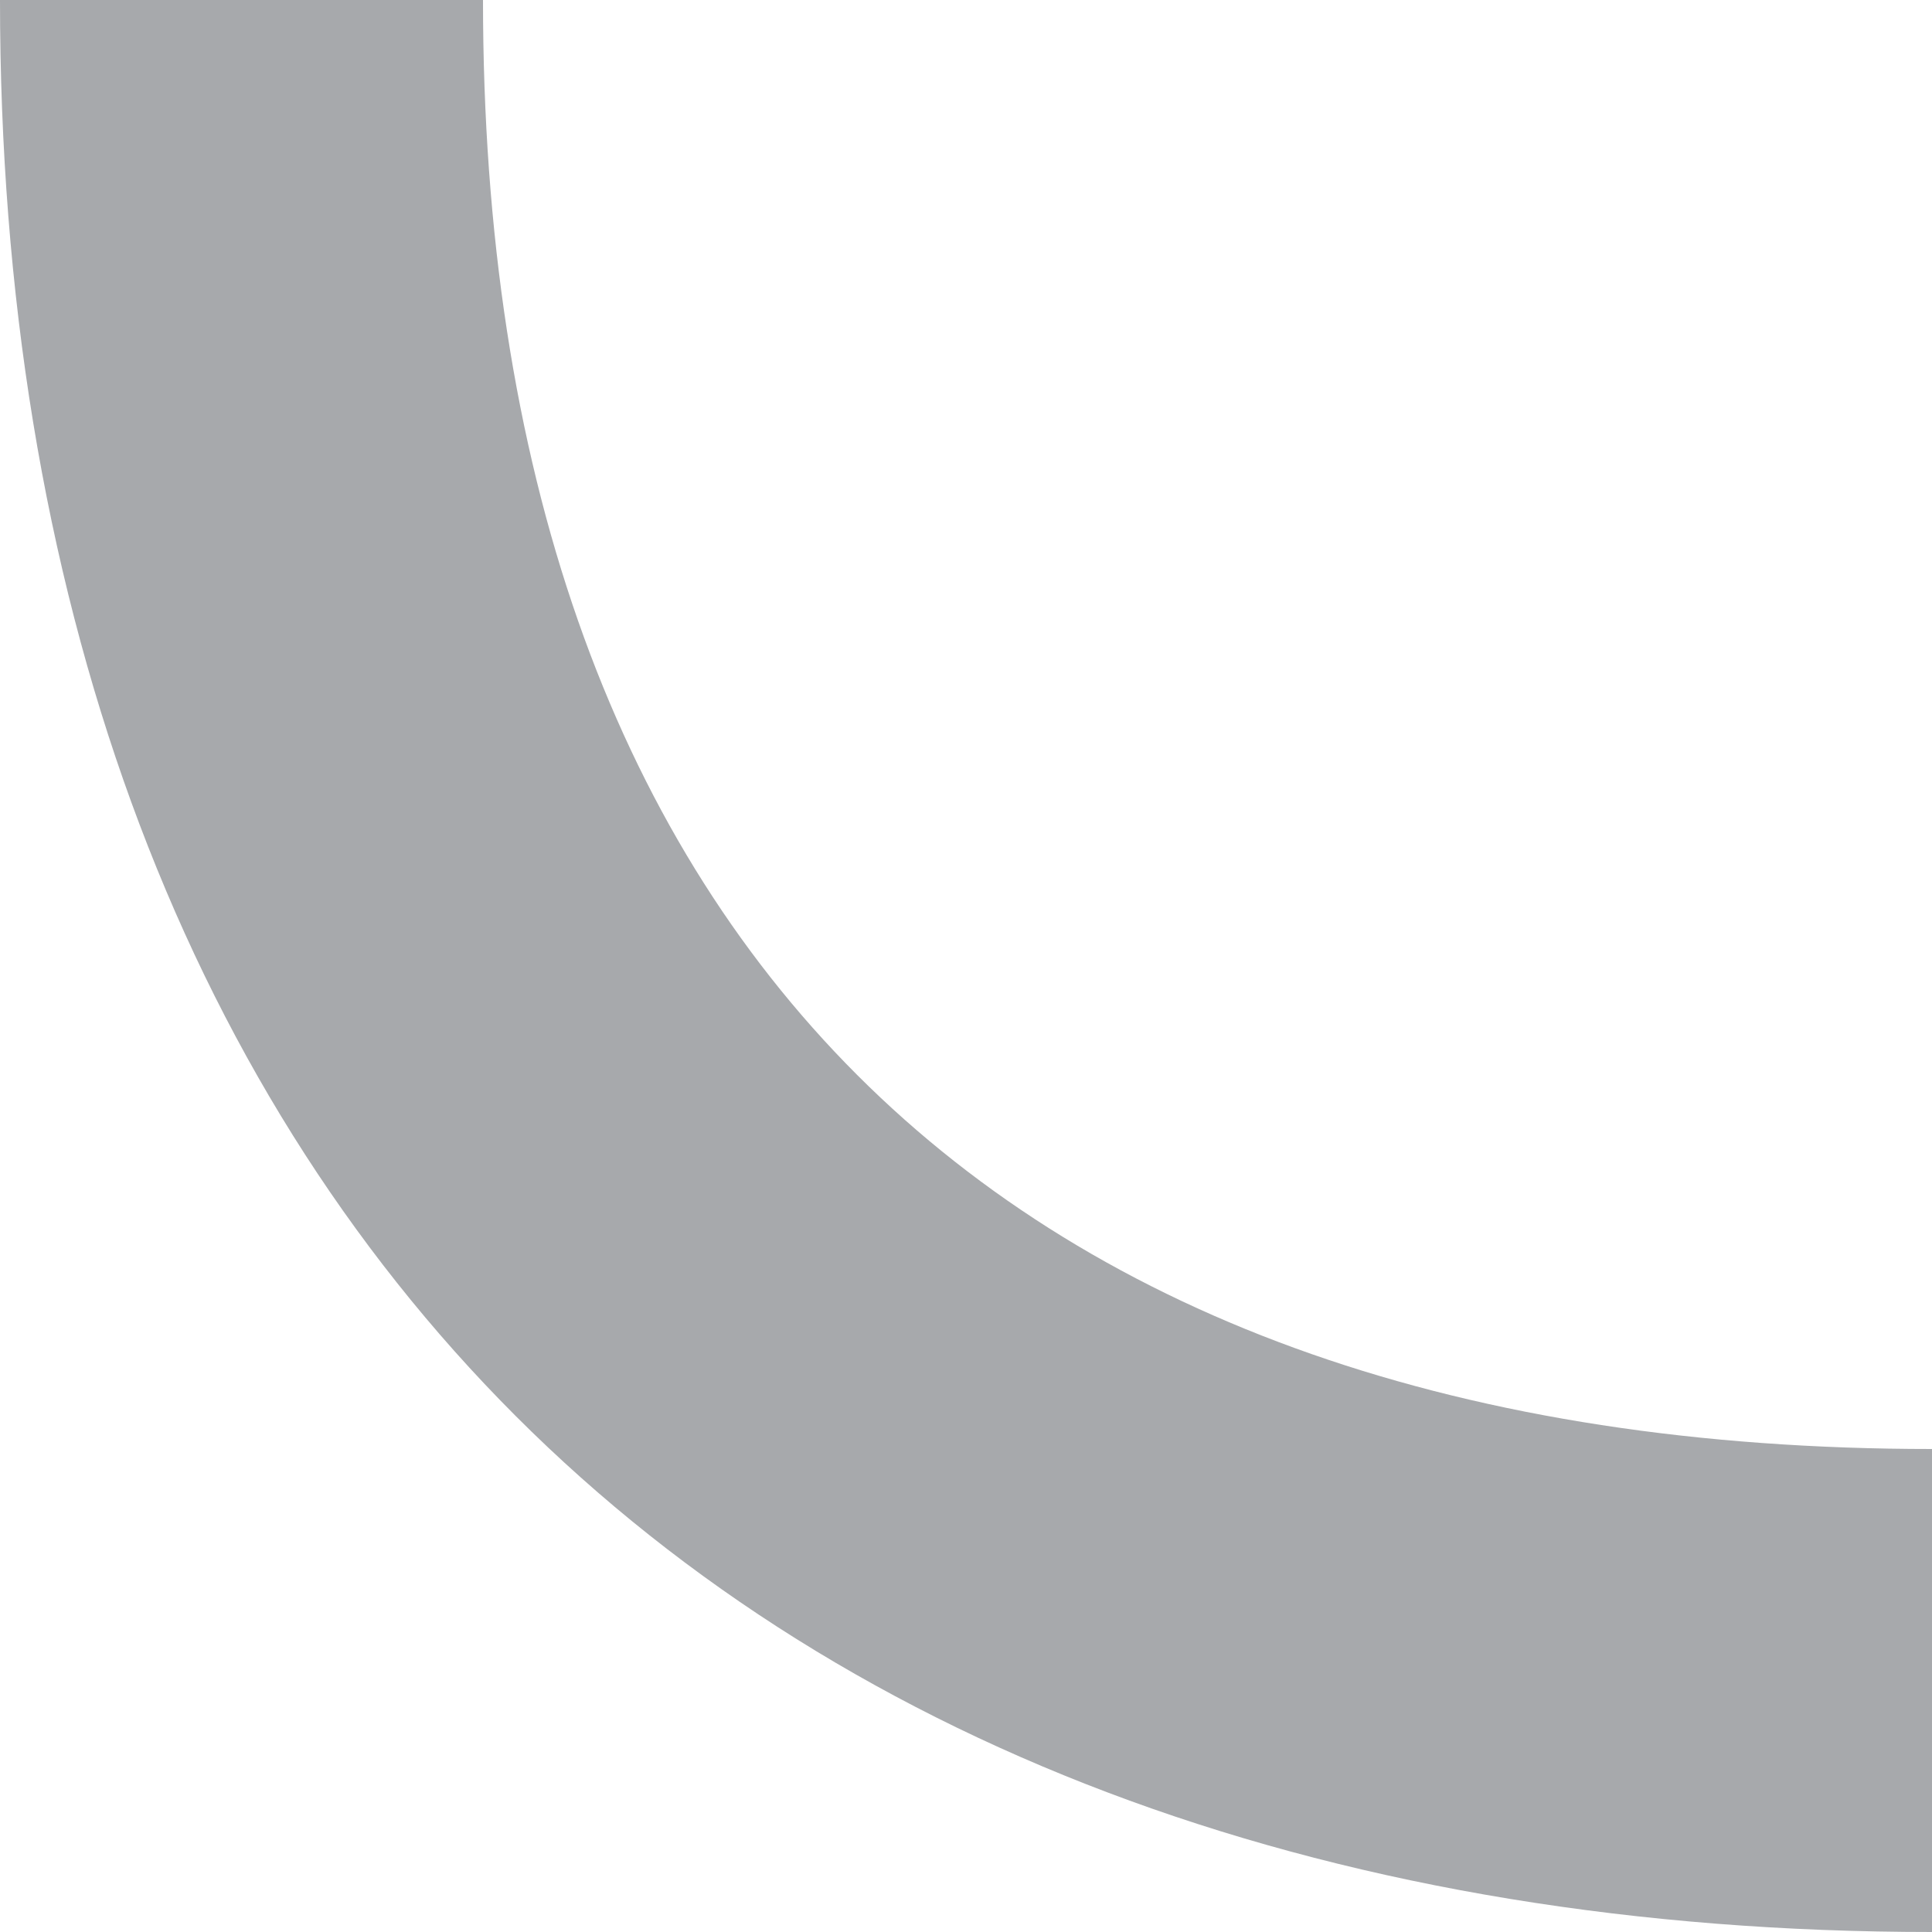
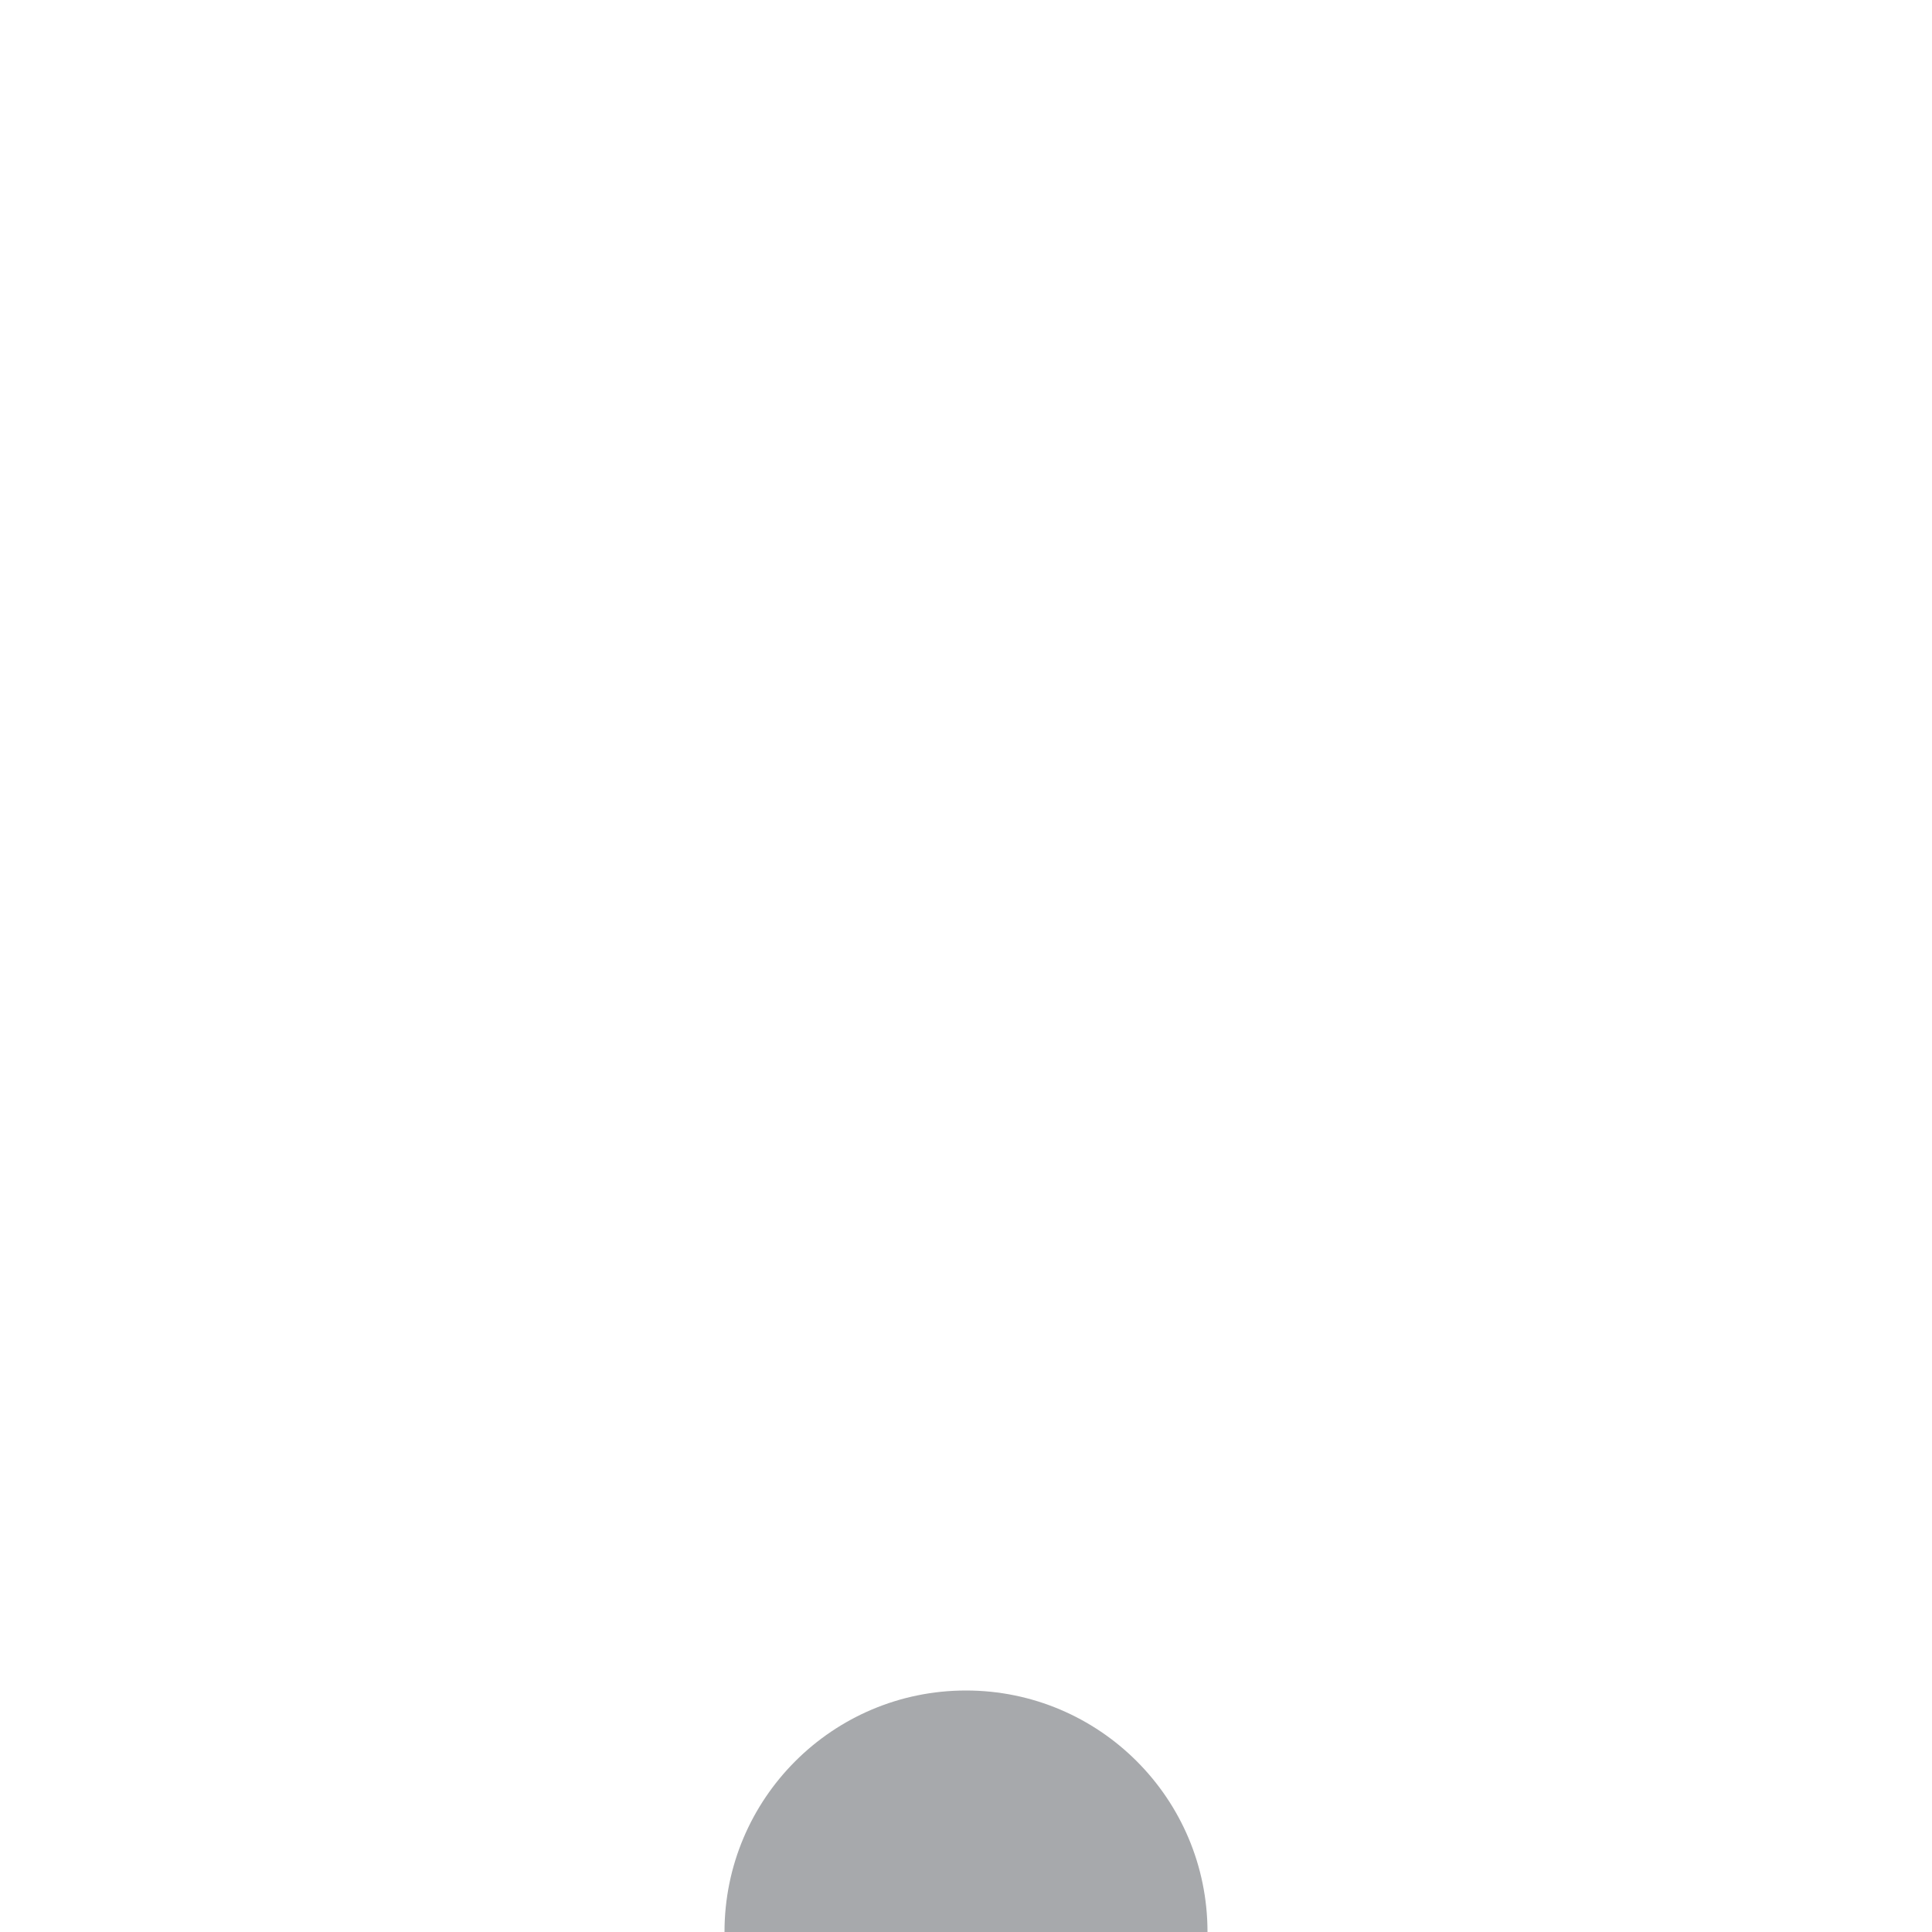
<svg xmlns="http://www.w3.org/2000/svg" version="1.1" id="layer1" x="0px" y="0px" viewBox="0 0 100 100" enable-background="new 0 0 100 100" xml:space="preserve">
  <g id="layer1">
-     <rect class="color1" fill="#FFFFFF" width="100" height="100" />
-     <path class="color0" fill="#A7A9AC" d="M100,100c-30.485,0-55.832-9.233-73.3-26.7C9.233,55.832,0,30.485,0,0h25  c0,48.364,26.636,75,75,75V100z" />
+     <rect class="color0" fill="#FFFFFF" width="100" height="100" />
+     <path class="color1" fill="#A7A9AC" d="M62.5,100L62.5,100c0-6.902-5.598-12.5-12.5-12.5c-6.902,0-12.5,5.598-12.5,12.5l0,0H62.5z" />
  </g>
</svg>
